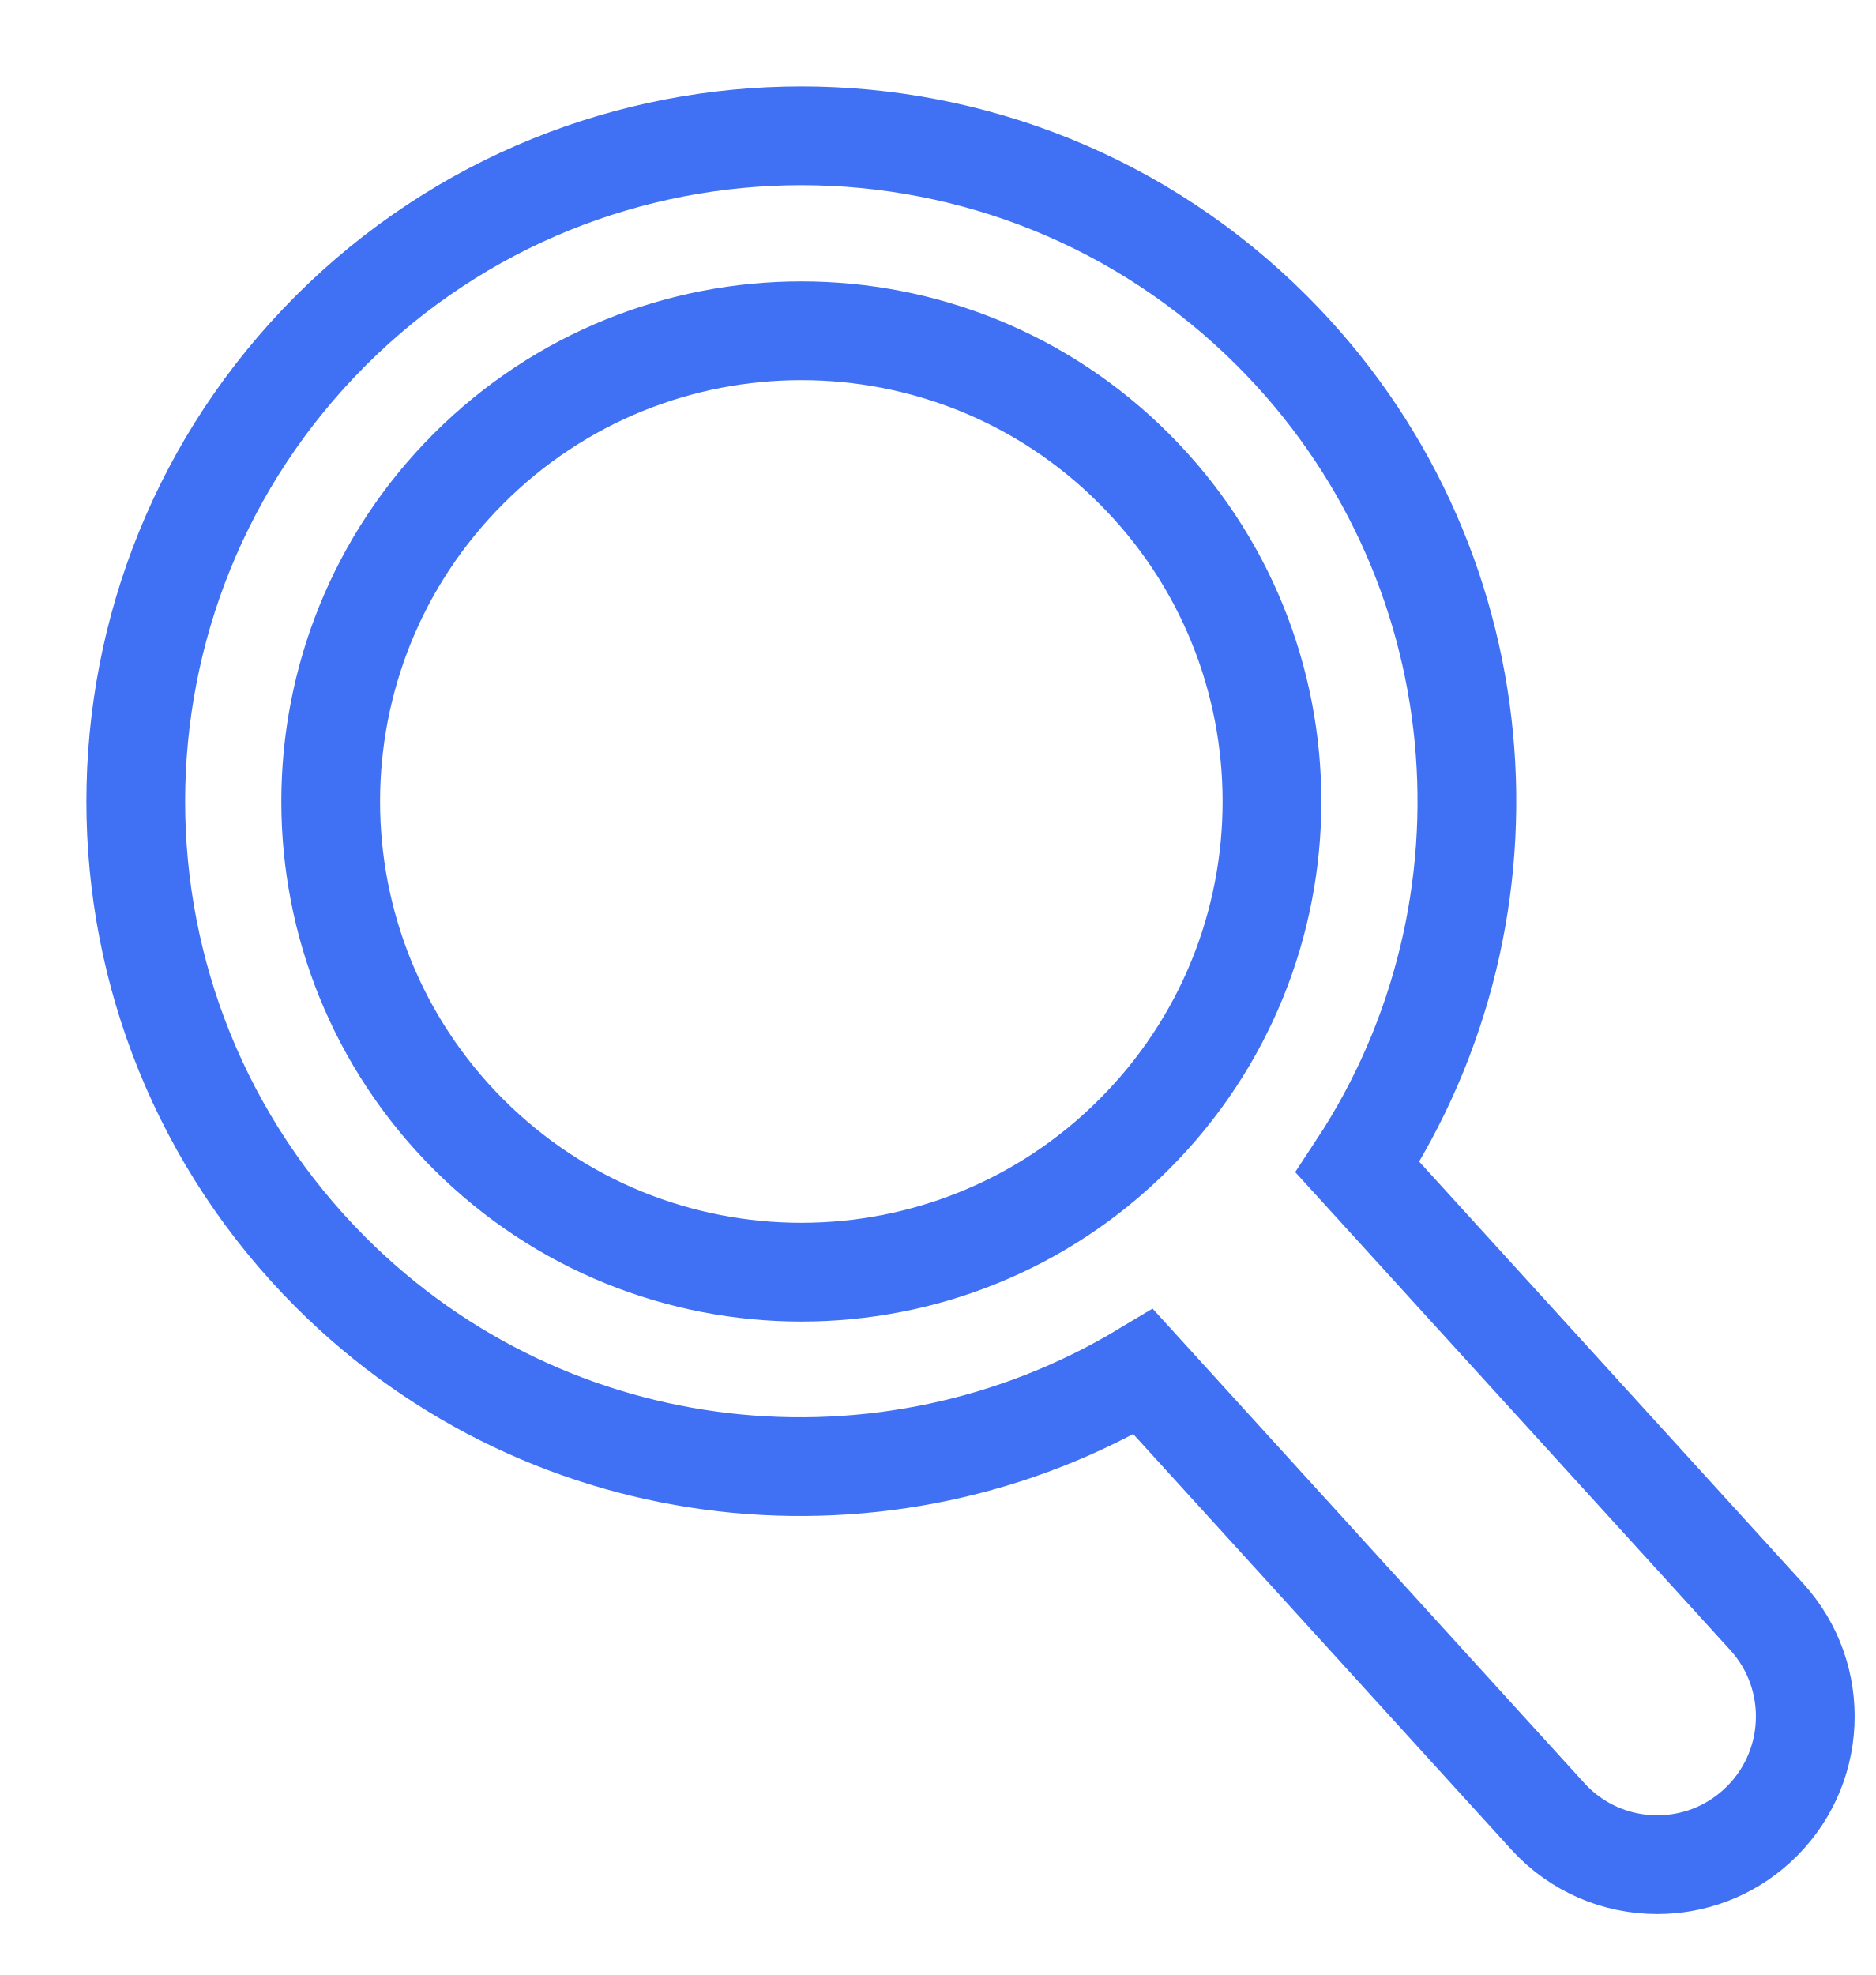
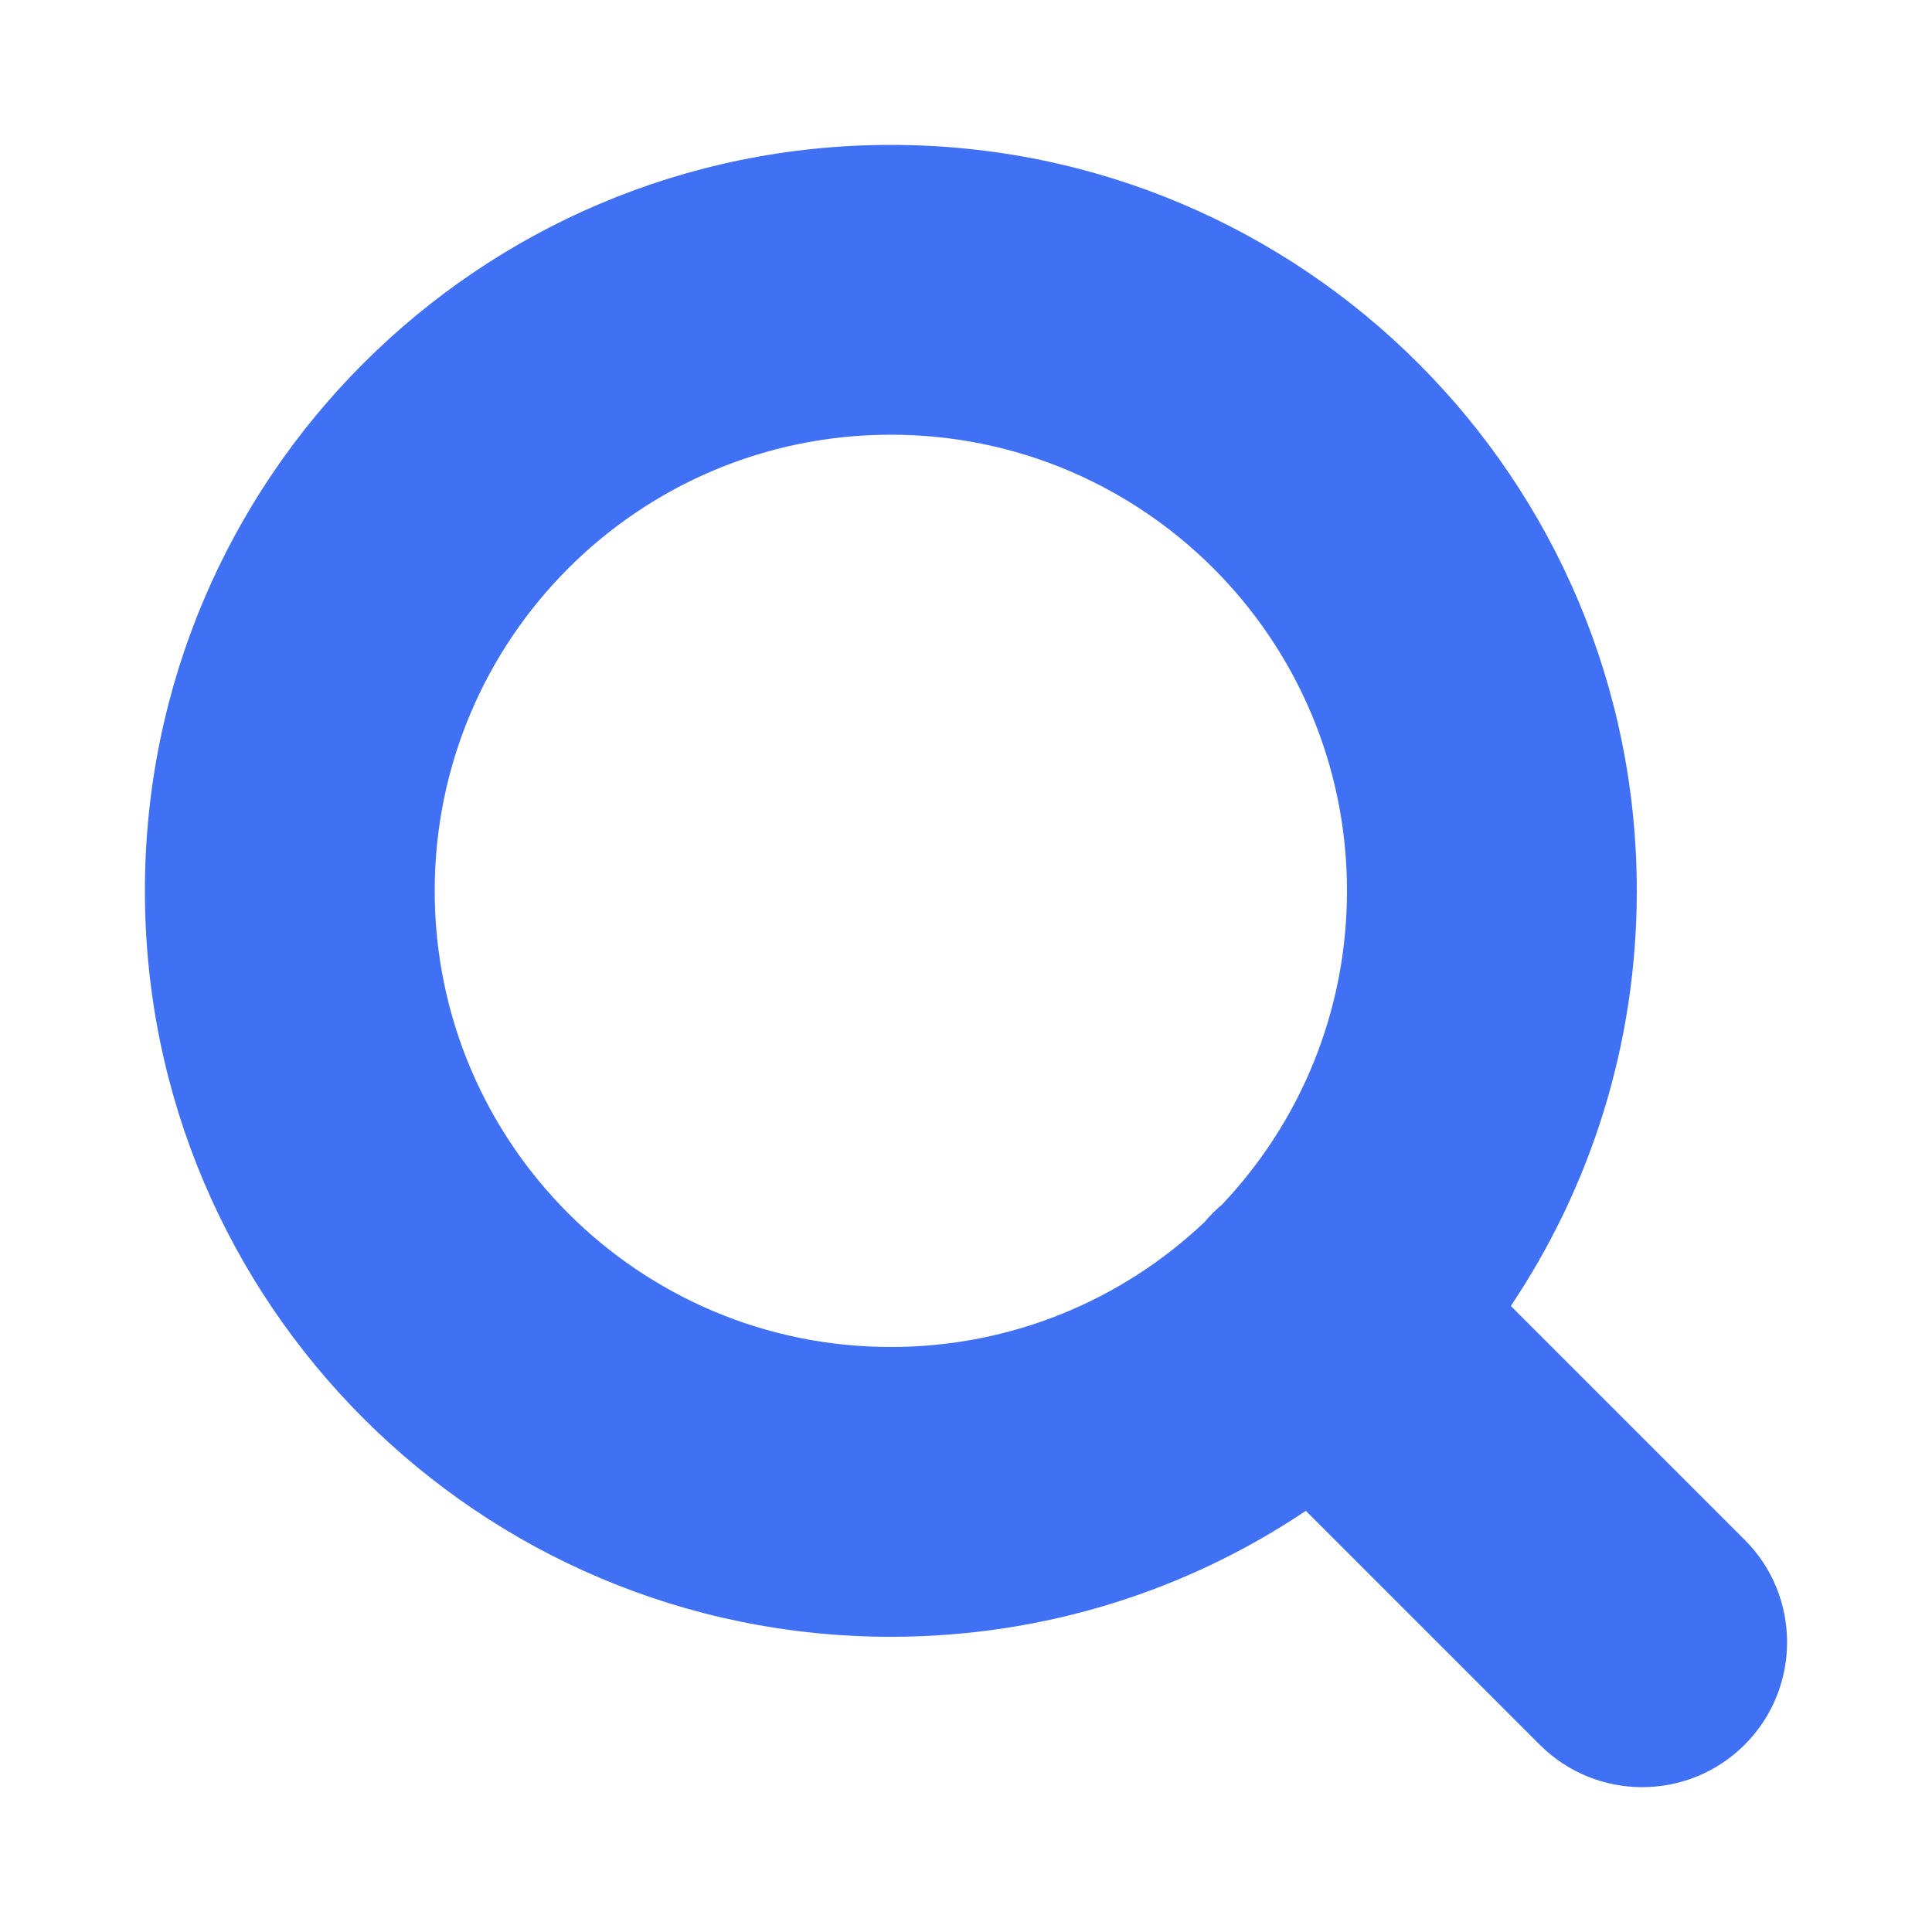
- <svg xmlns="http://www.w3.org/2000/svg" width="19" height="20" viewBox="0 0 19 20">
-   <g fill="none" fill-rule="evenodd" stroke="#4070F4" transform="translate(1 1)">
-     <path d="M16.893,15.372 L12.749,10.82 C14.473,8.204 14.185,4.651 11.882,2.349 C9.25,-0.283 4.982,-0.283 2.349,2.349 C-0.283,4.982 -0.283,9.25 2.349,11.883 C4.582,14.115 7.988,14.447 10.579,12.891 L14.675,17.392 C14.971,17.718 15.377,17.883 15.784,17.883 C16.145,17.883 16.506,17.754 16.793,17.492 C17.406,16.934 17.451,15.985 16.893,15.372 Z" />
-     <path d="M10.486,3.746 C12.348,5.607 12.348,8.625 10.486,10.487 C8.625,12.348 5.607,12.348 3.745,10.487 C1.884,8.625 1.884,5.607 3.745,3.746 C5.607,1.884 8.625,1.884 10.486,3.746 Z" />
-   </g>
+ <svg xmlns="http://www.w3.org/2000/svg" width="20" height="20" viewBox="0 0 20 20" fill="none">
+   <path fill-rule="evenodd" clip-rule="evenodd" d="M9.222 1.5C4.957 1.5 1.5 4.957 1.5 9.222C1.5 13.487 4.957 16.944 9.222 16.944C10.812 16.944 12.29 16.464 13.518 15.64L15.939 18.061C16.525 18.647 17.475 18.647 18.061 18.061C18.646 17.475 18.646 16.525 18.061 15.94L15.64 13.519C16.464 12.29 16.944 10.812 16.944 9.222C16.944 4.957 13.487 1.5 9.222 1.5ZM12.652 12.468C13.453 11.622 13.944 10.479 13.944 9.222C13.944 6.614 11.83 4.5 9.222 4.5C6.614 4.5 4.5 6.614 4.5 9.222C4.5 11.83 6.614 13.944 9.222 13.944C10.479 13.944 11.622 13.453 12.468 12.652C12.496 12.619 12.525 12.587 12.556 12.556C12.587 12.525 12.619 12.496 12.652 12.468Z" fill="#4070F4" />
</svg>
